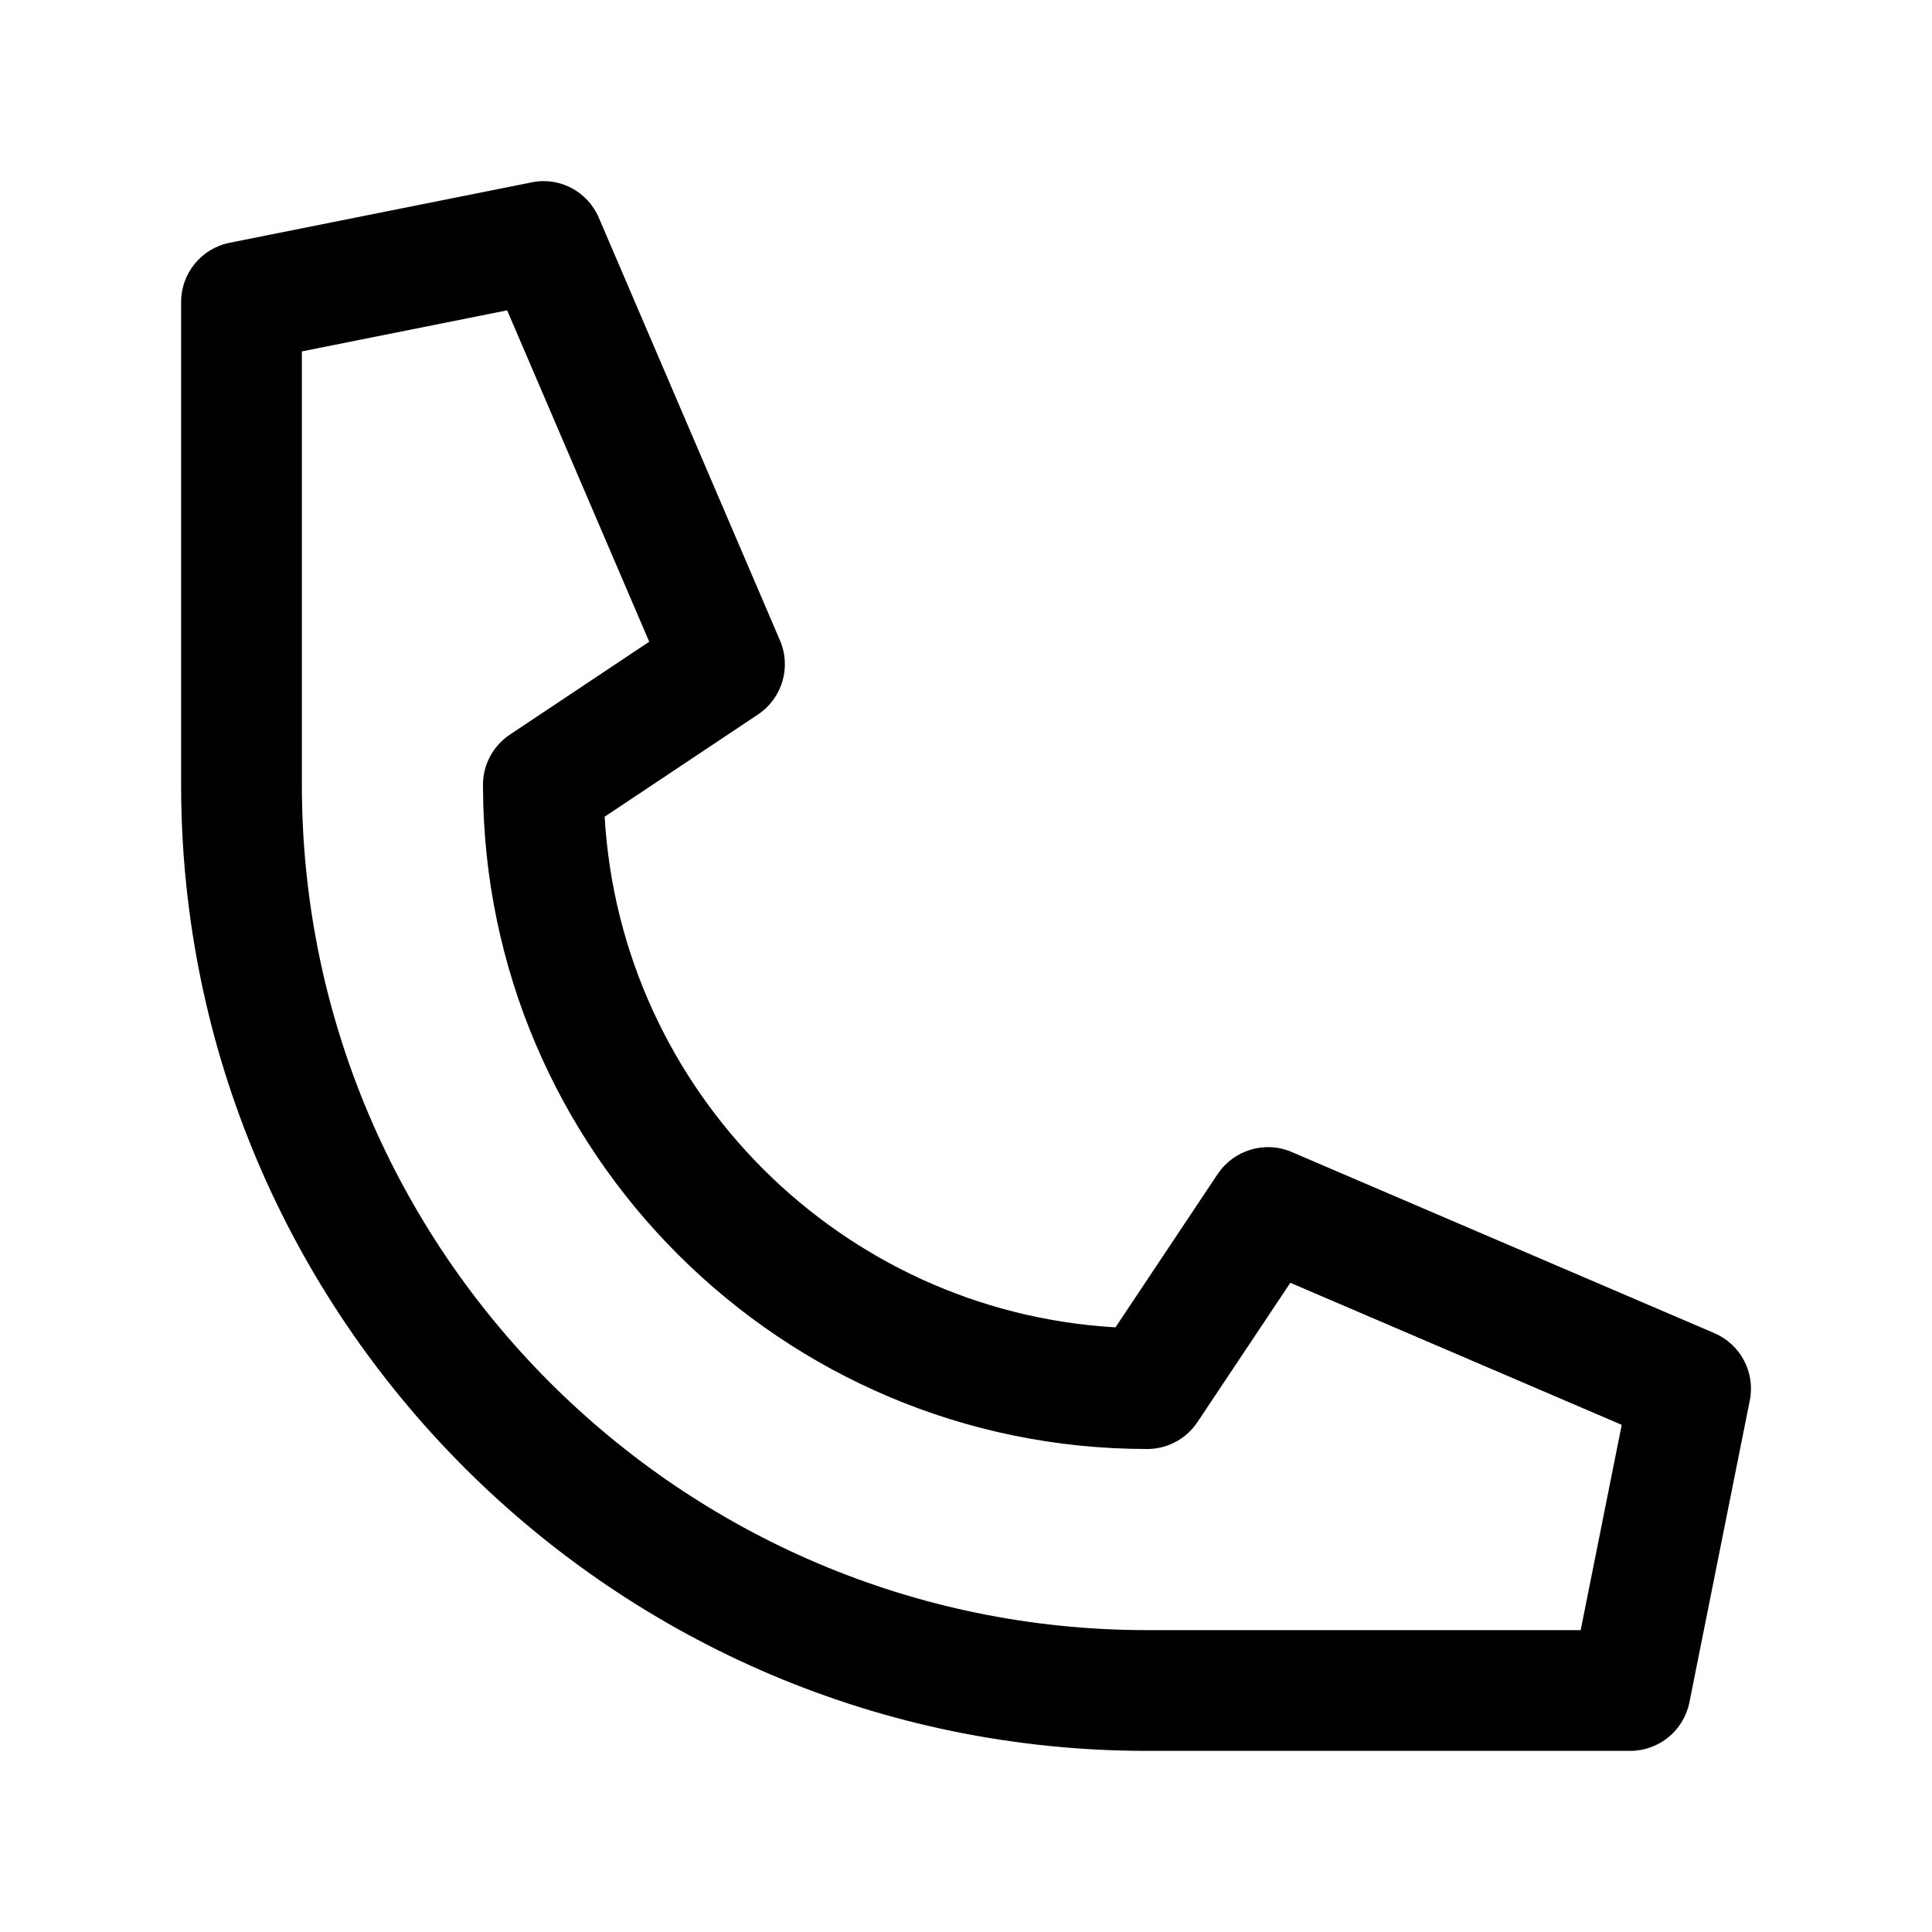
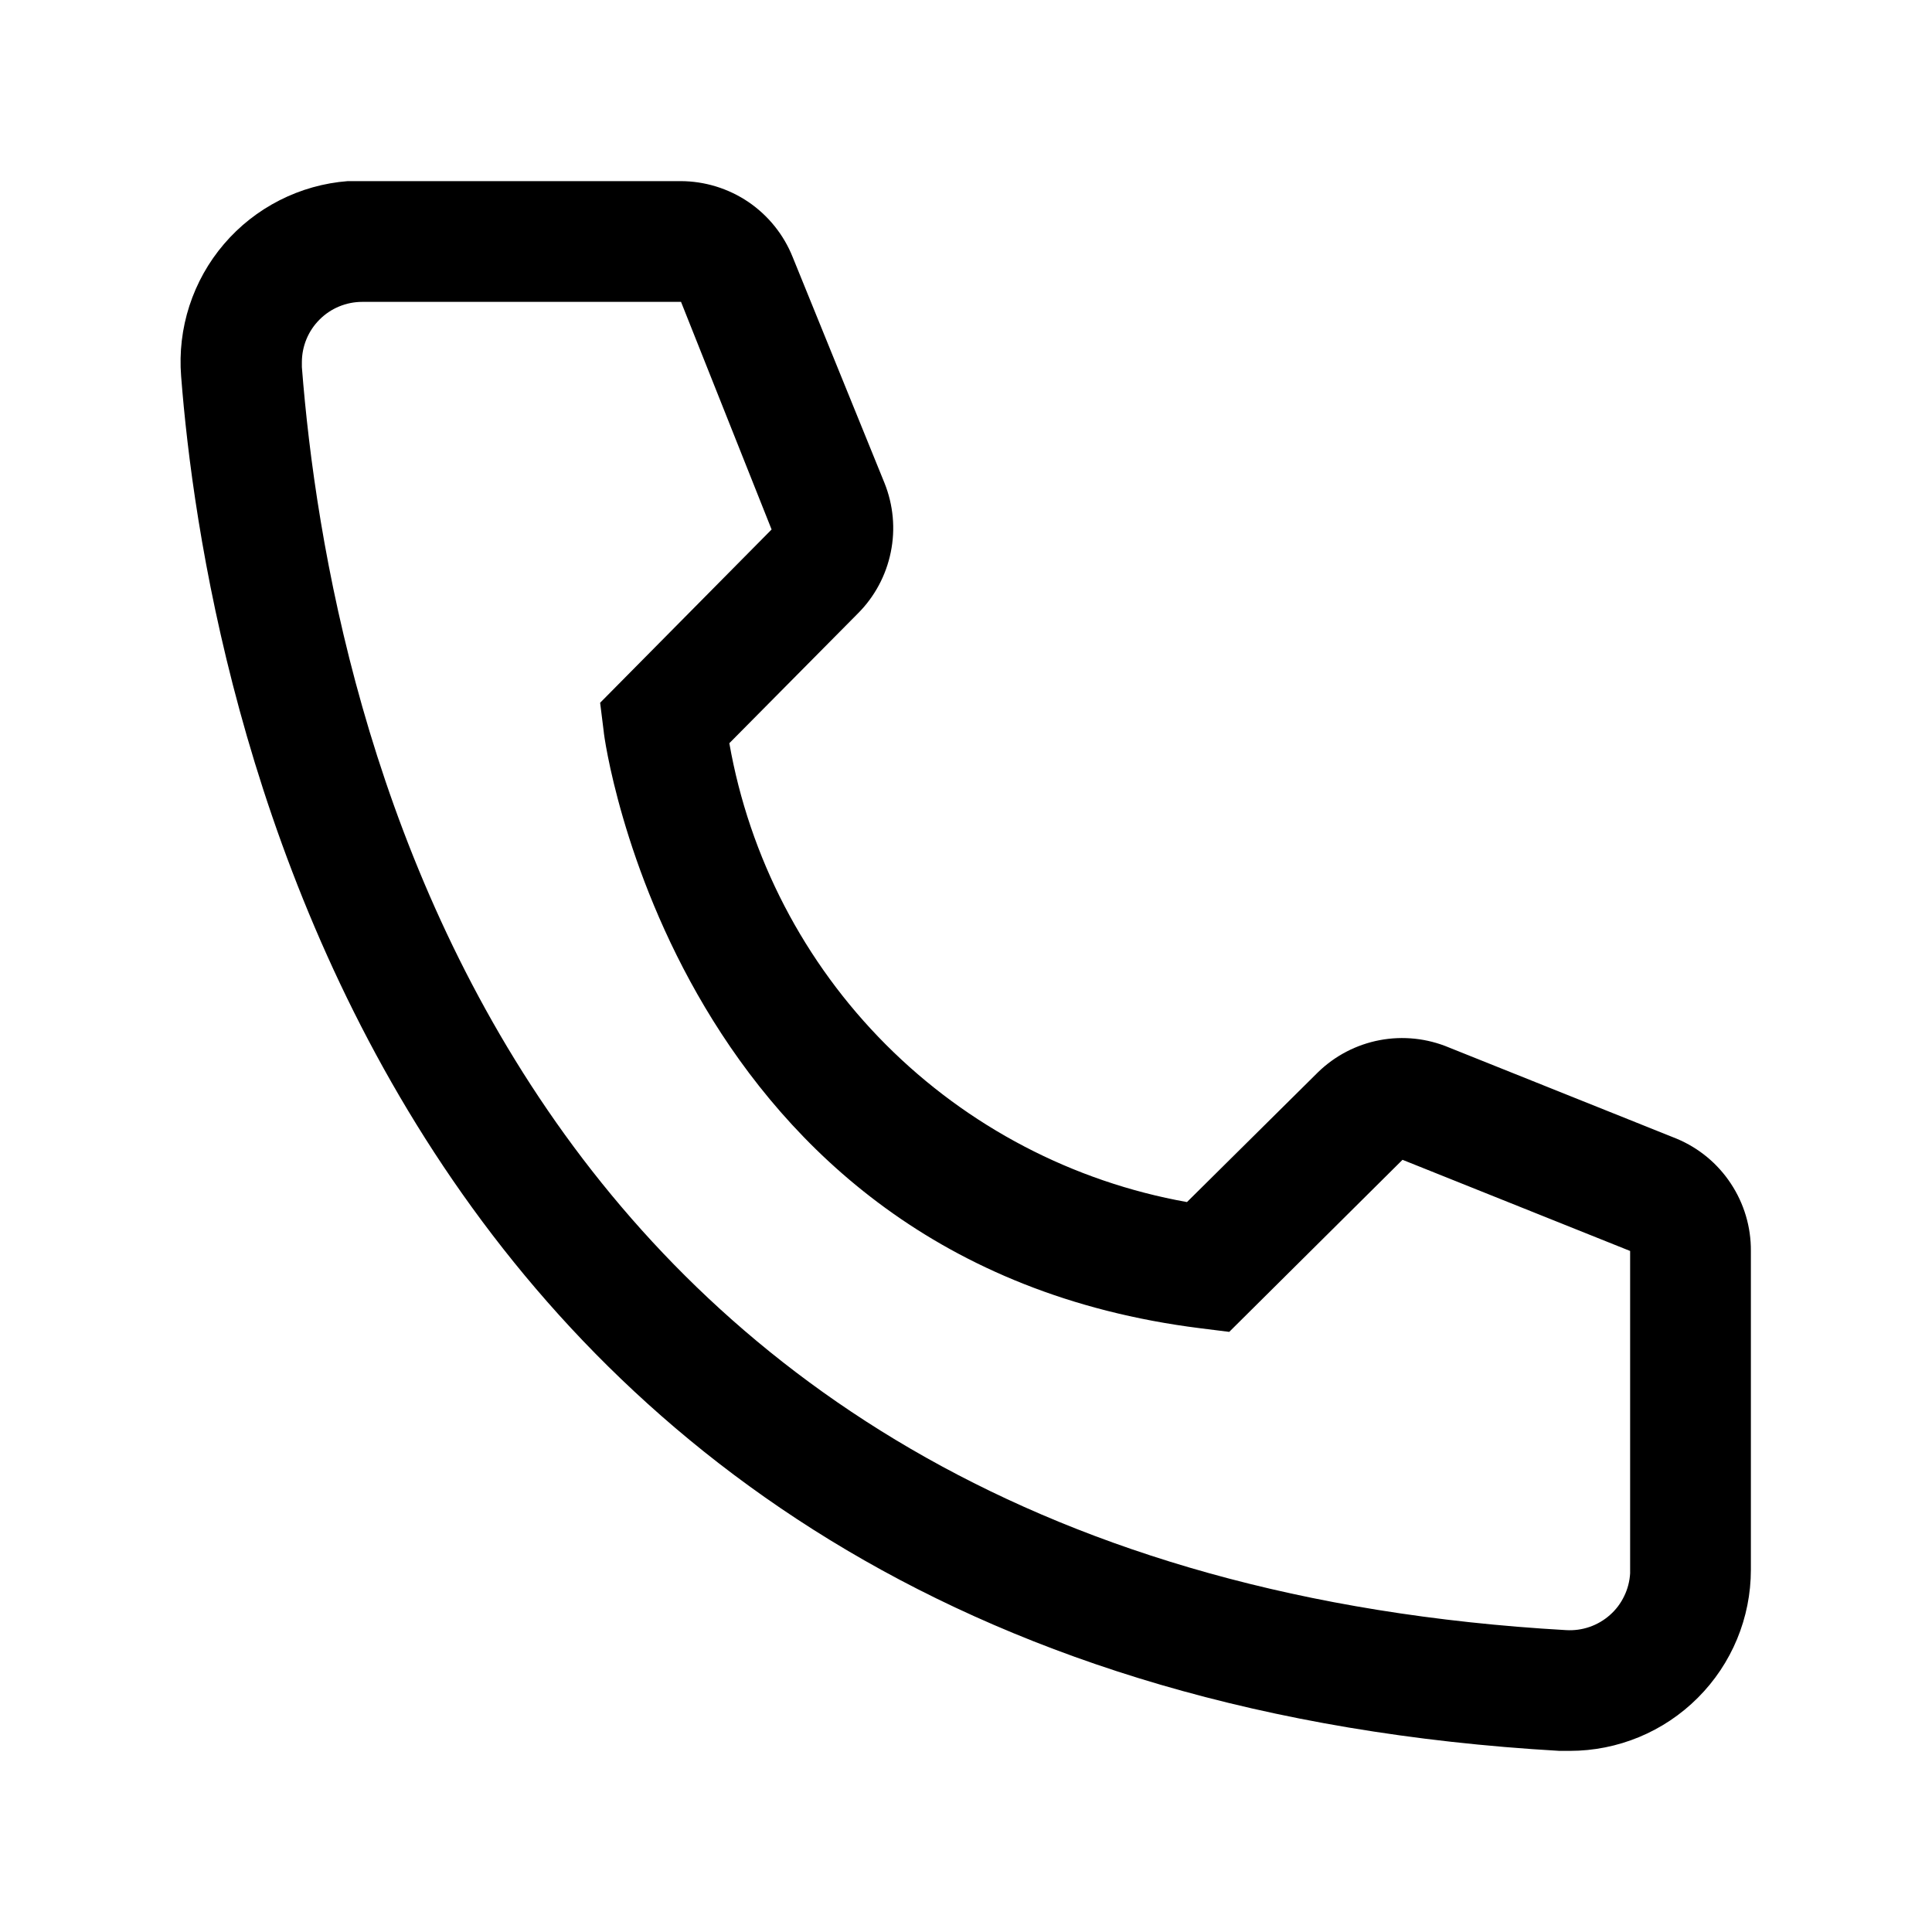
<svg xmlns="http://www.w3.org/2000/svg" width="32" height="32" viewBox="0 0 32 32" fill="none">
-   <path fill-rule="evenodd" clip-rule="evenodd" d="M3 13V5.001C3 4.524 3.337 4.114 3.804 4.021L8.804 3.021C9.269 2.923 9.735 3.174 9.919 3.608L12.919 10.608C13.109 11.05 12.956 11.566 12.555 11.834L10.015 13.527C10.279 18.072 13.93 21.723 18.476 21.985L20.169 19.445C20.438 19.044 20.956 18.891 21.395 19.081L28.395 22.081C28.83 22.268 29.075 22.732 28.982 23.196L27.982 28.196C27.888 28.663 27.478 29 27.002 29H19.009L19 29C10.178 29 3 21.822 3 13ZM8.466 12.154L10.753 10.629L8.4 5.14L5 5.82V13C5 20.717 11.275 26.995 18.991 27L19 27H26.181L26.861 23.6L21.372 21.247L19.833 23.555C19.717 23.728 19.557 23.854 19.377 23.927C19.261 23.974 19.133 24 19 24C12.947 24 8.019 19.084 8 13.035C7.991 12.772 8.086 12.509 8.274 12.312C8.331 12.252 8.396 12.198 8.466 12.154Z" fill="black" />
+   <path d="M26 29H25.83C6.18 27.87 3.39 11.29 3 6.23C2.969 5.837 3.015 5.441 3.137 5.065C3.259 4.69 3.453 4.342 3.71 4.042C3.966 3.742 4.279 3.496 4.631 3.317C4.983 3.138 5.367 3.03 5.76 3H11.27C11.671 3 12.062 3.12 12.394 3.344C12.725 3.569 12.982 3.888 13.13 4.26L14.65 8C14.796 8.364 14.833 8.762 14.754 9.146C14.676 9.53 14.487 9.883 14.21 10.16L12.08 12.31C12.413 14.201 13.318 15.944 14.674 17.303C16.03 18.662 17.77 19.572 19.66 19.91L21.83 17.76C22.111 17.486 22.467 17.301 22.853 17.228C23.239 17.155 23.638 17.198 24 17.35L27.77 18.86C28.137 19.013 28.449 19.271 28.668 19.603C28.887 19.934 29.003 20.323 29 20.72V26C29 26.796 28.684 27.559 28.121 28.121C27.559 28.684 26.796 29 26 29ZM6 5C5.735 5 5.48 5.105 5.293 5.293C5.105 5.48 5 5.735 5 6V6.08C5.46 12 8.41 26 25.94 27C26.071 27.008 26.203 26.99 26.328 26.947C26.452 26.904 26.567 26.837 26.665 26.75C26.764 26.663 26.844 26.557 26.901 26.438C26.959 26.32 26.992 26.191 27 26.06V20.72L23.23 19.21L20.36 22.06L19.88 22C11.18 20.91 10 12.21 10 12.12L9.94 11.64L12.78 8.77L11.28 5H6Z" fill="black" />
</svg>
